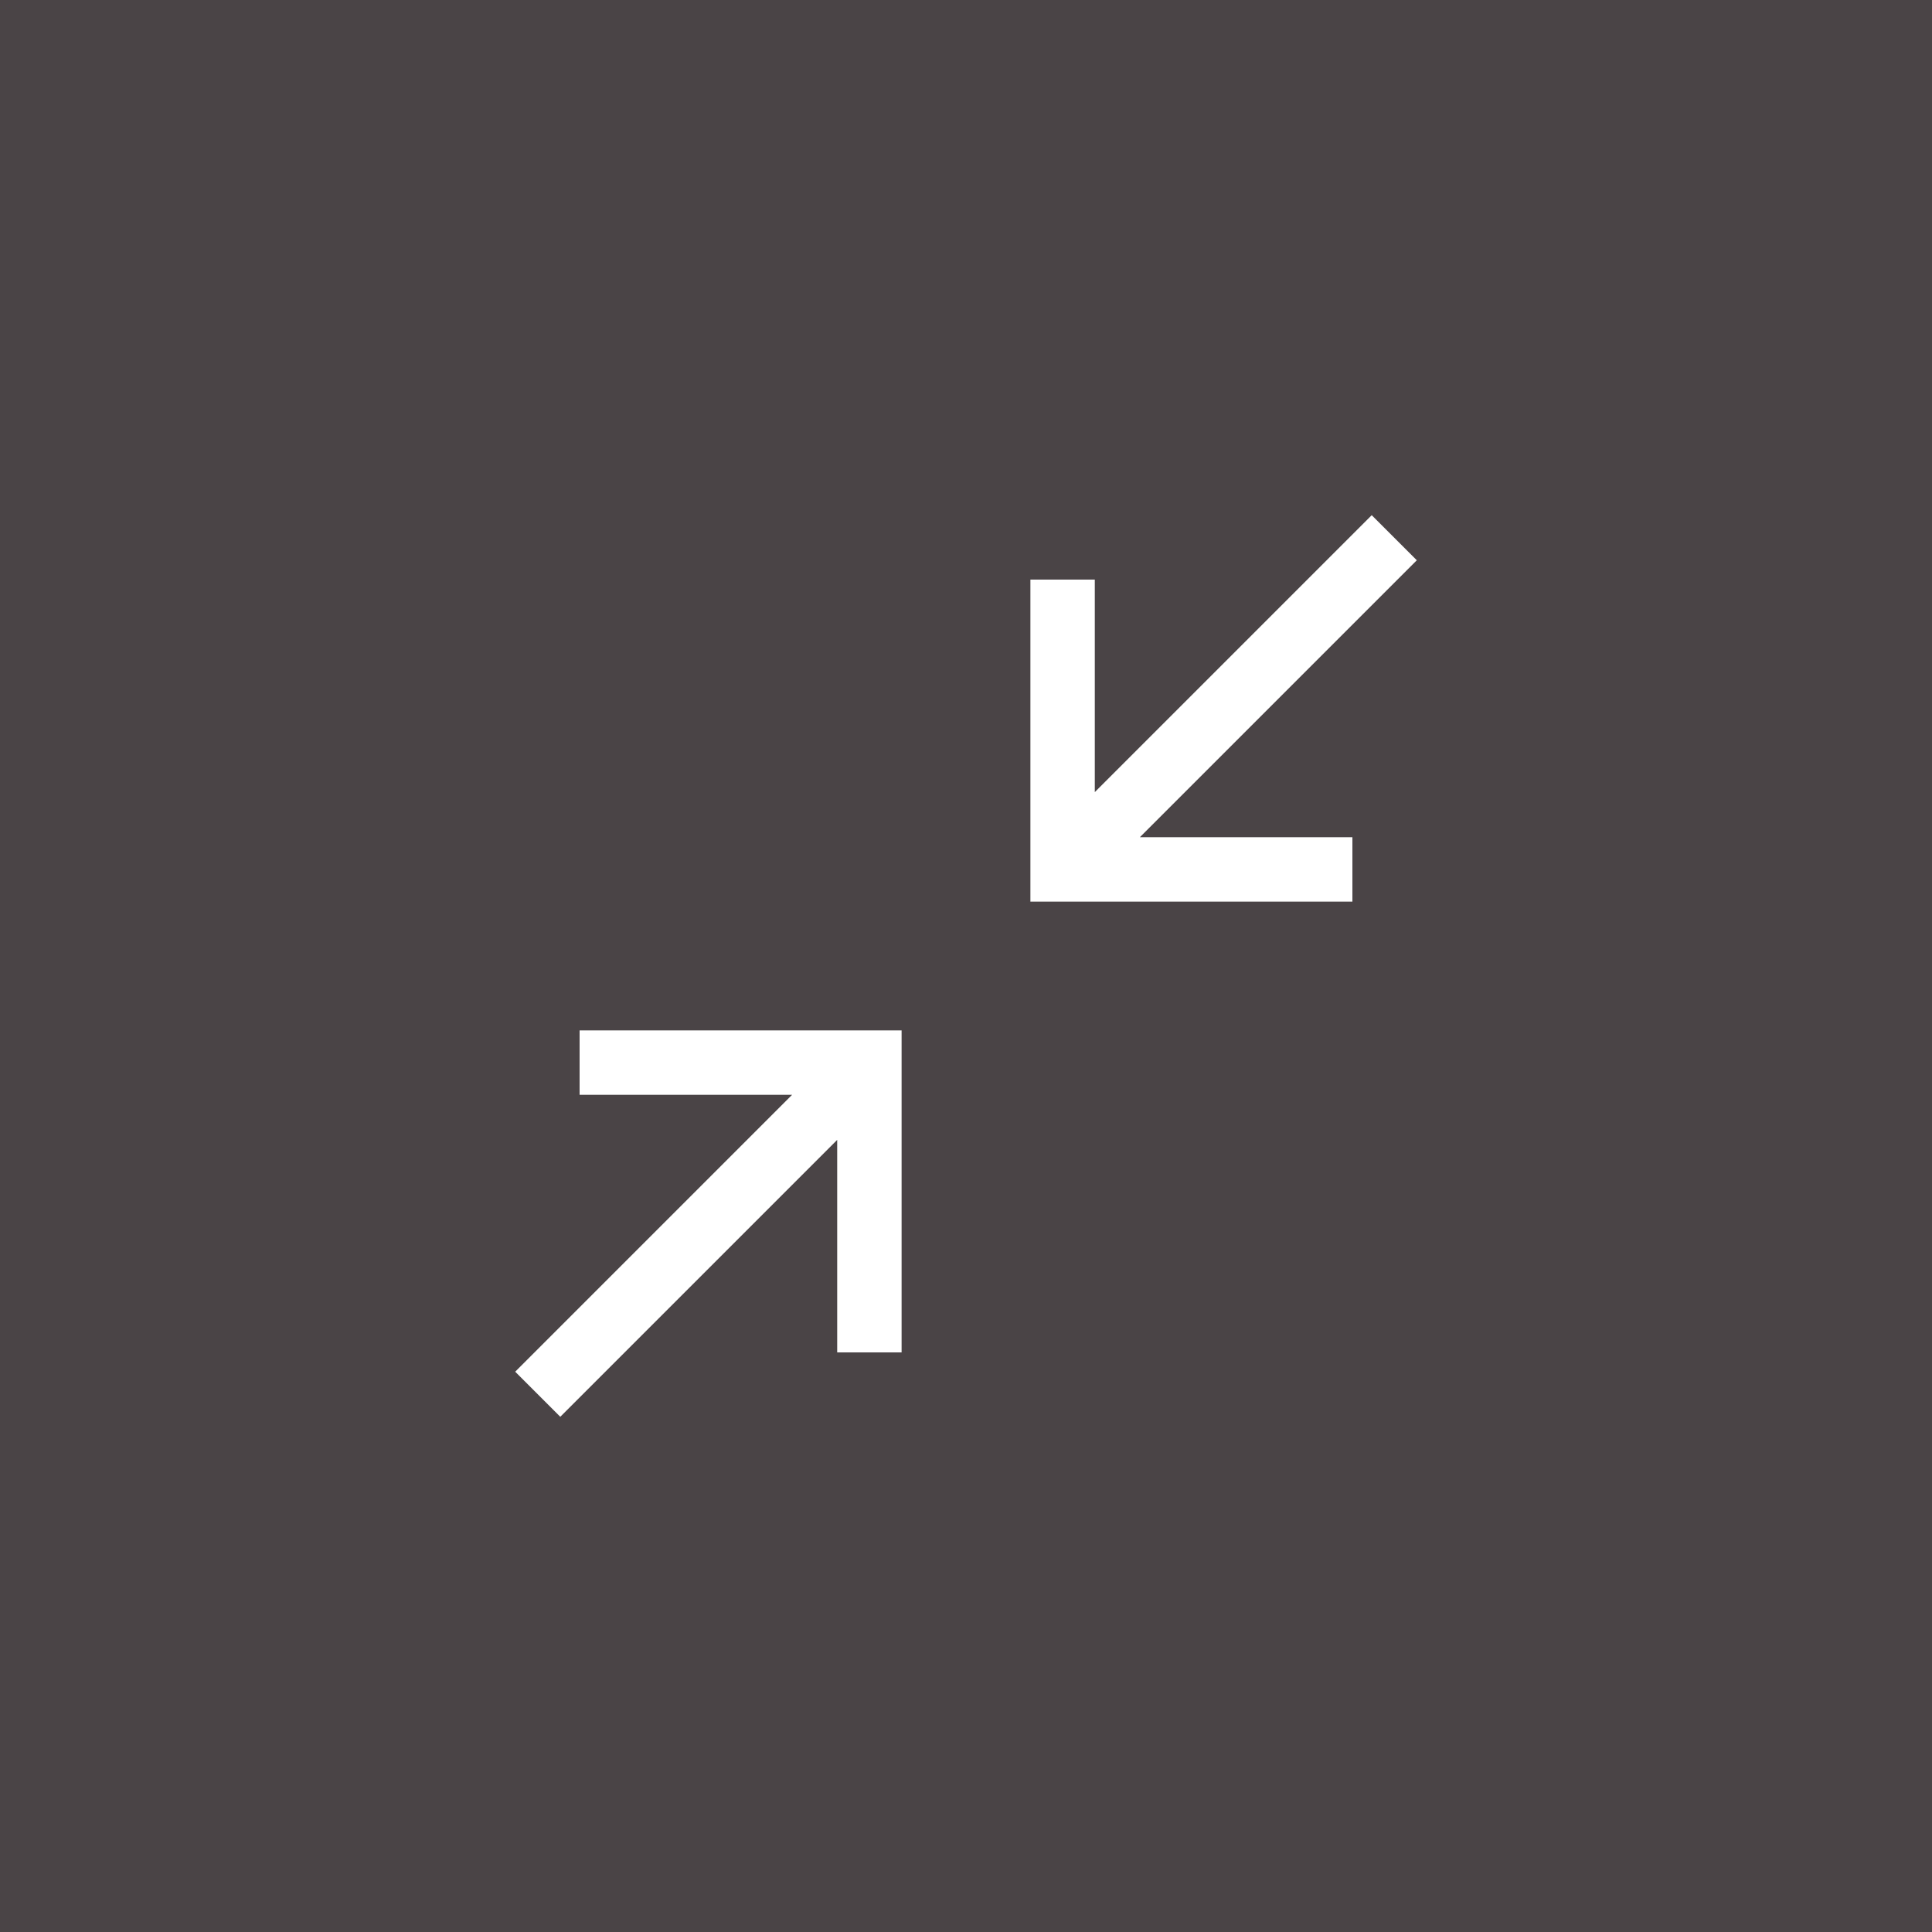
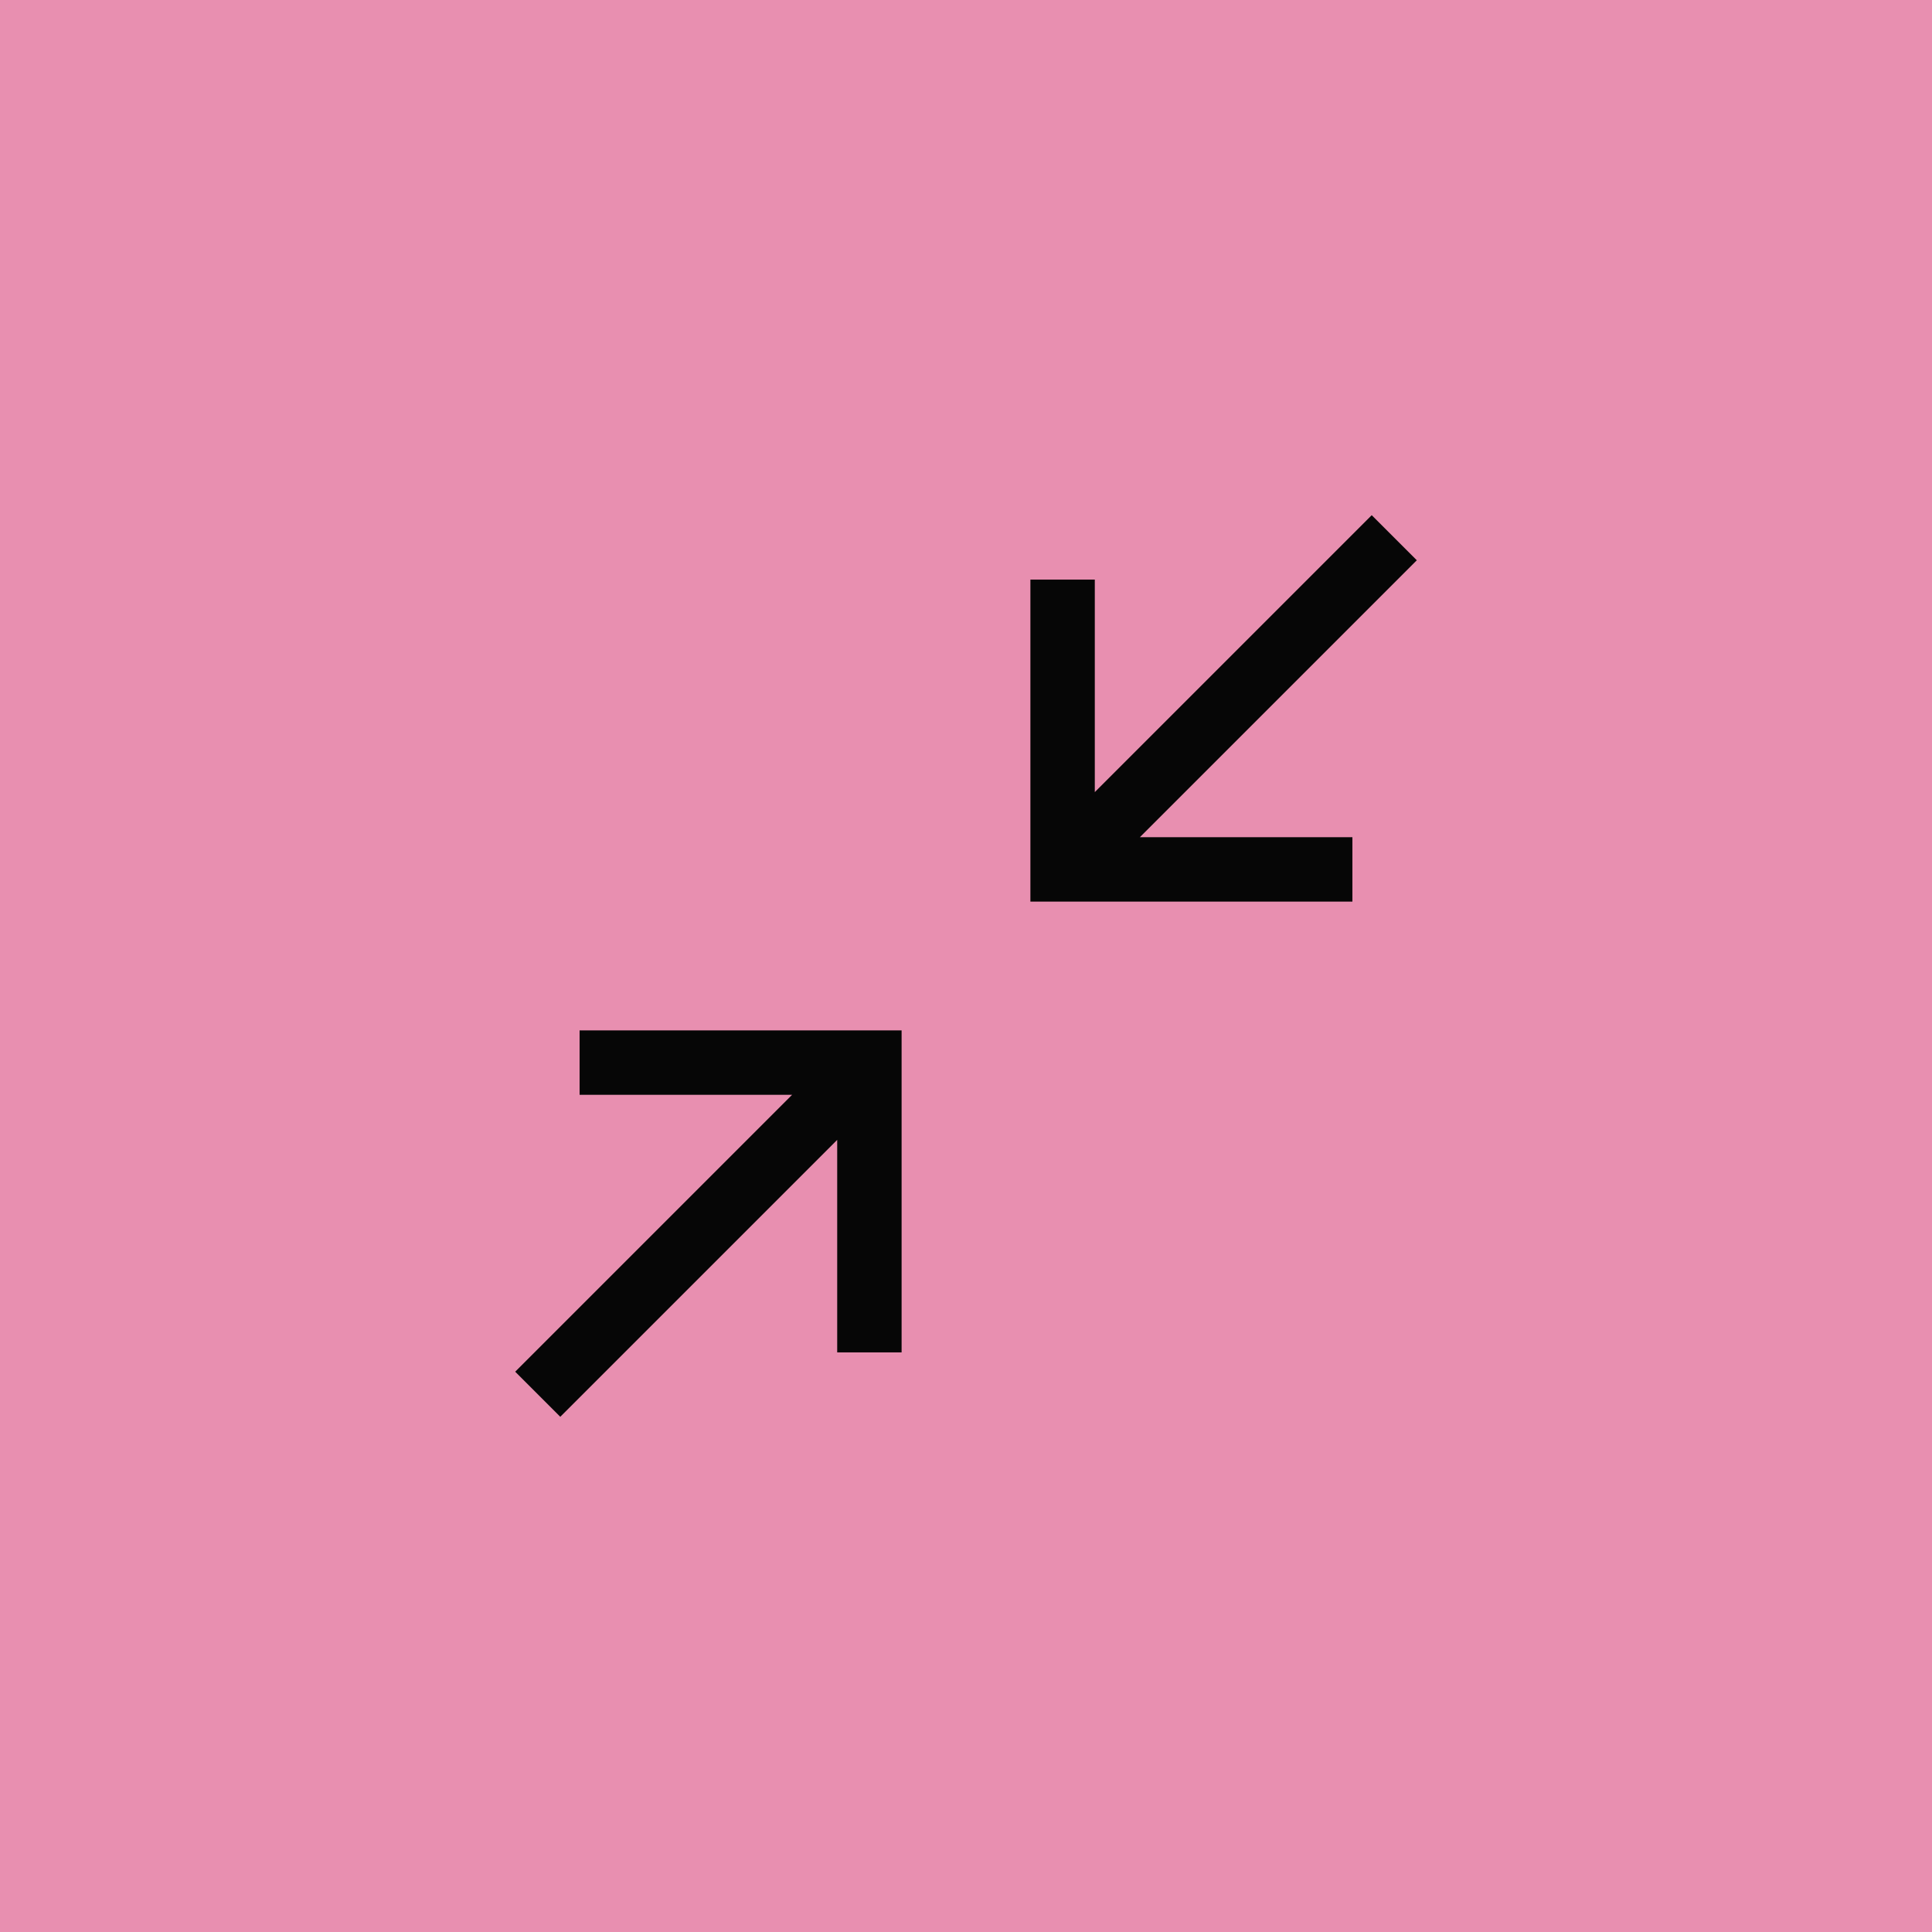
<svg xmlns="http://www.w3.org/2000/svg" width="30" height="30" viewBox="0 0 30 30">
-   <rect width="30" height="30" fill="#4a4446" />
-   <g transform="translate(7 7) scale(1)" fill="#ffffff">
+   <rect width="30" height="30" fill="#e88fb0" />
+   <g transform="translate(7 7) scale(1)" fill="#060606">
    <path d="M2 9 2 10 5.3 10 1 14.3 1.7 15 6 10.7 6 14 7 14 7 9z" />
    <path d="M14 7 14 6 10.7 6 15 1.7 14.3 1 10 5.3 10 2 9 2 9 7z" />
  </g>
</svg>
